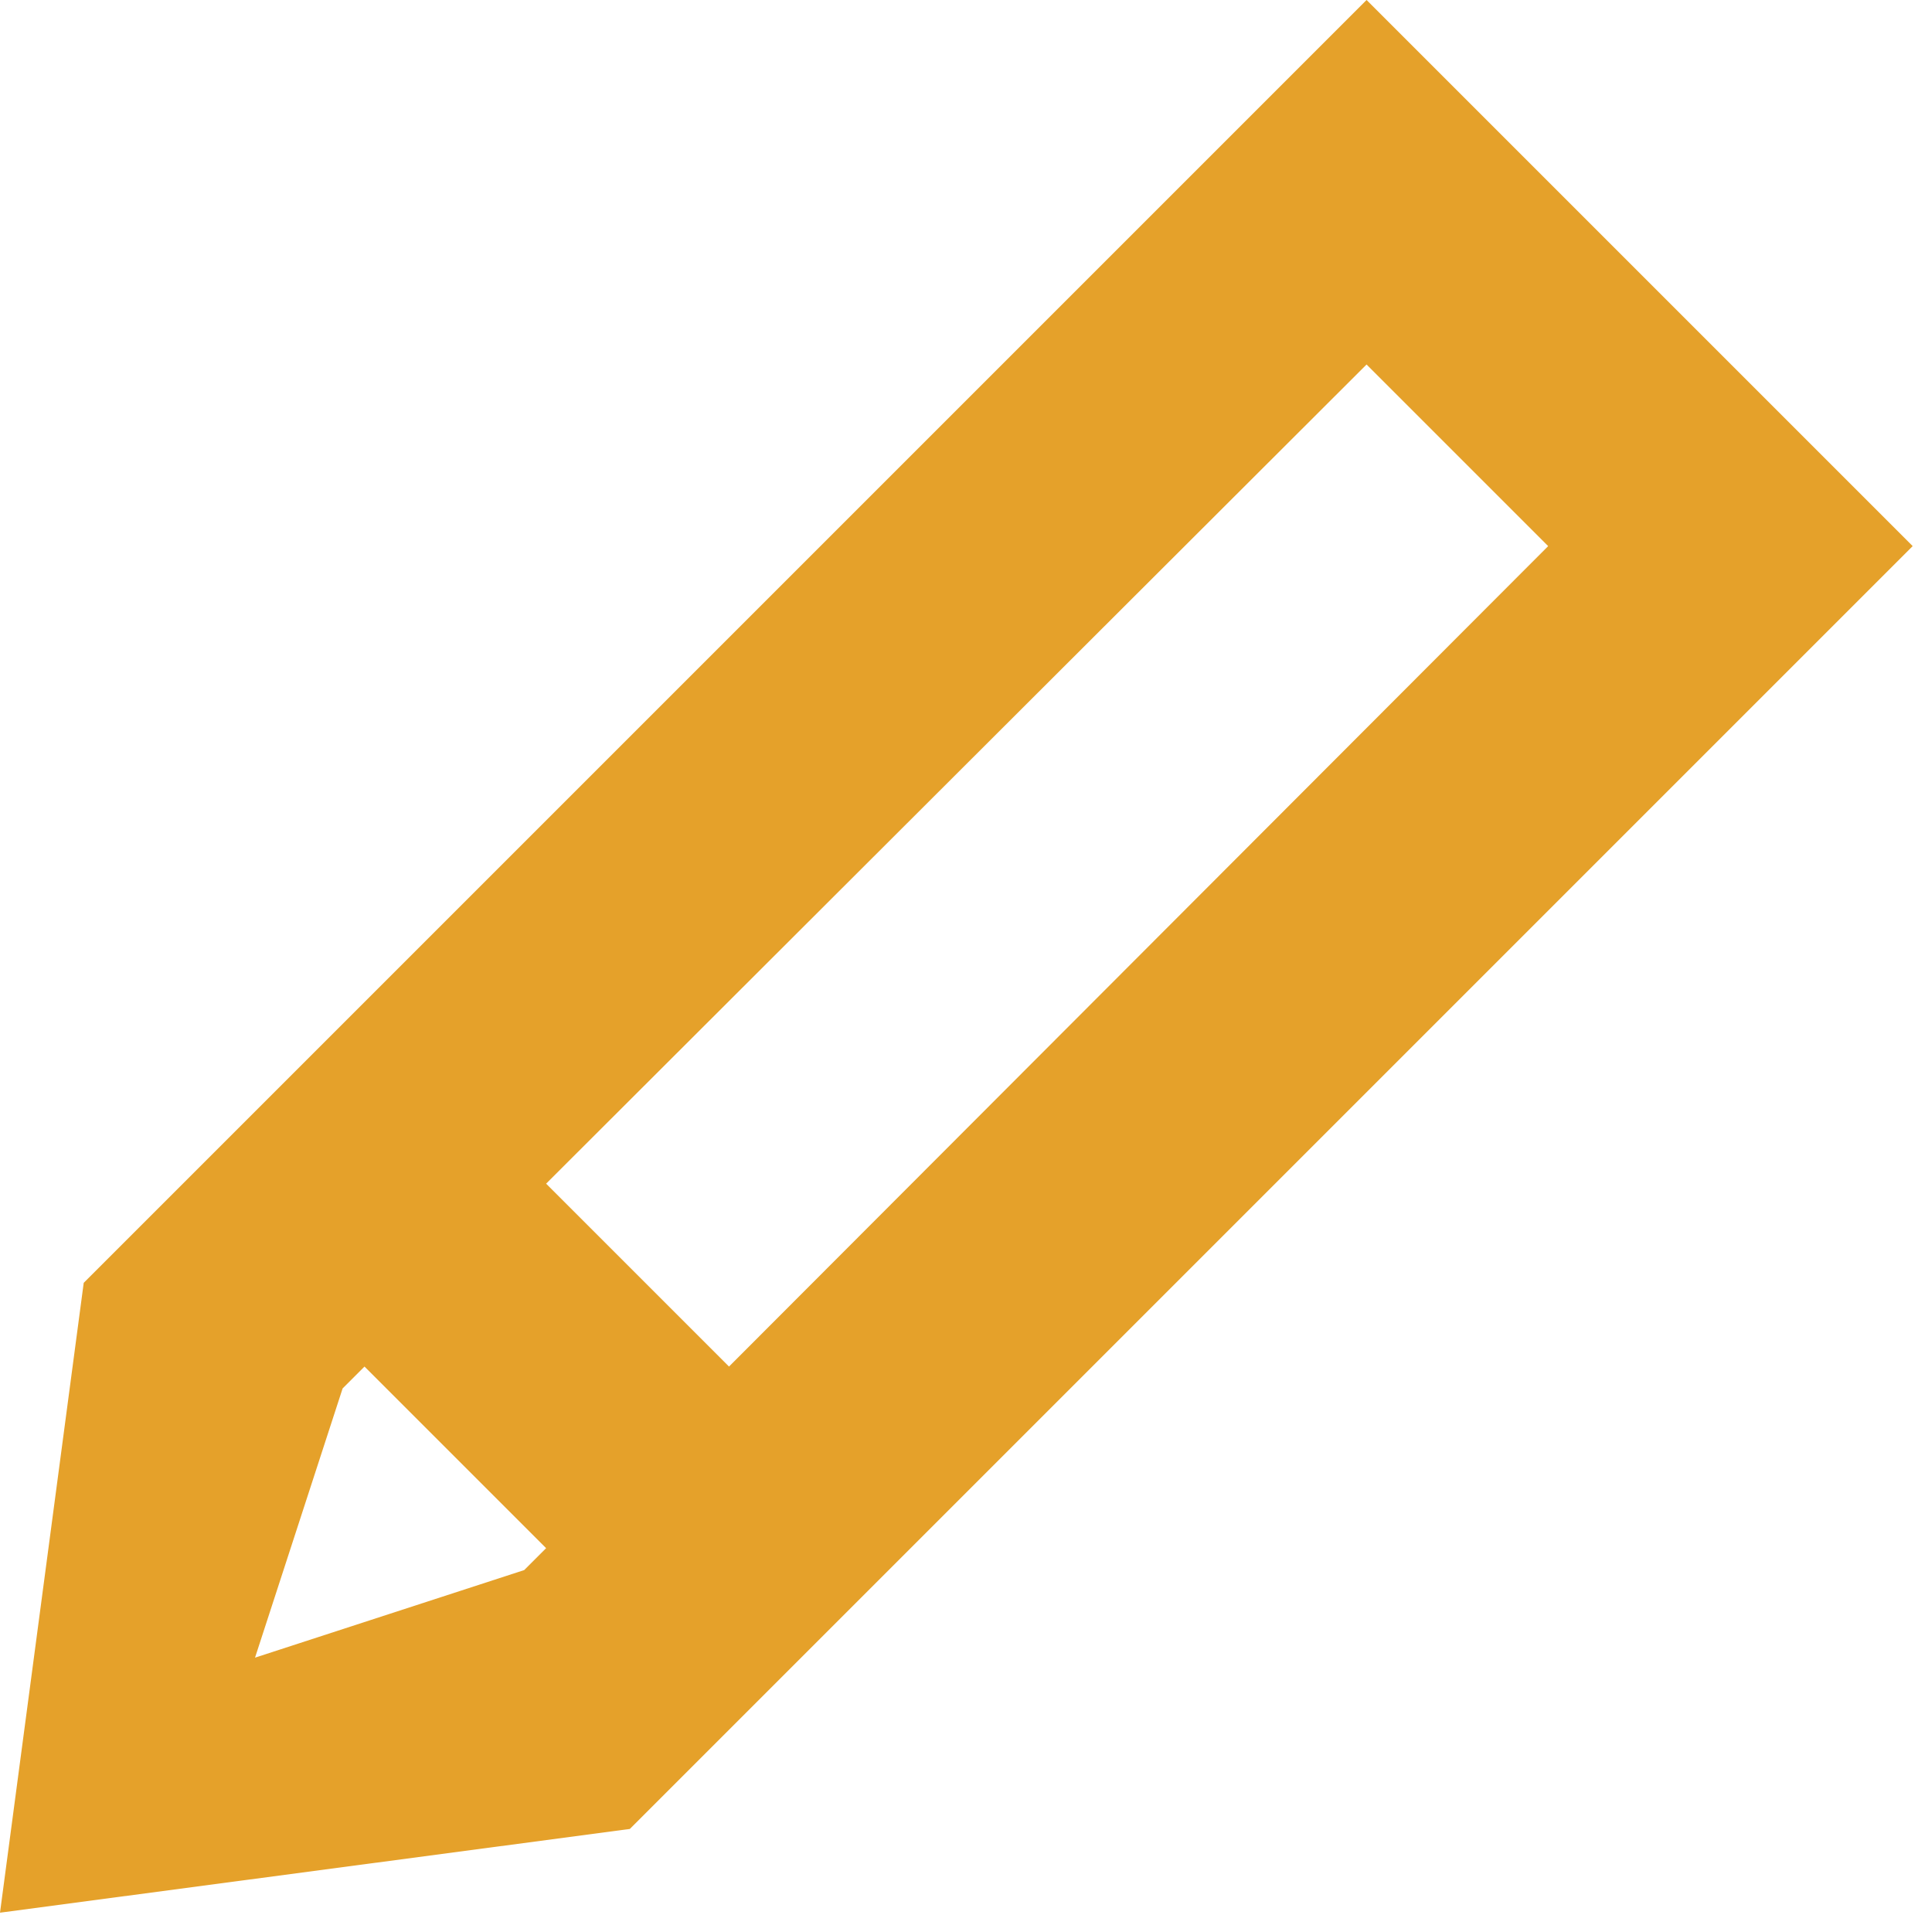
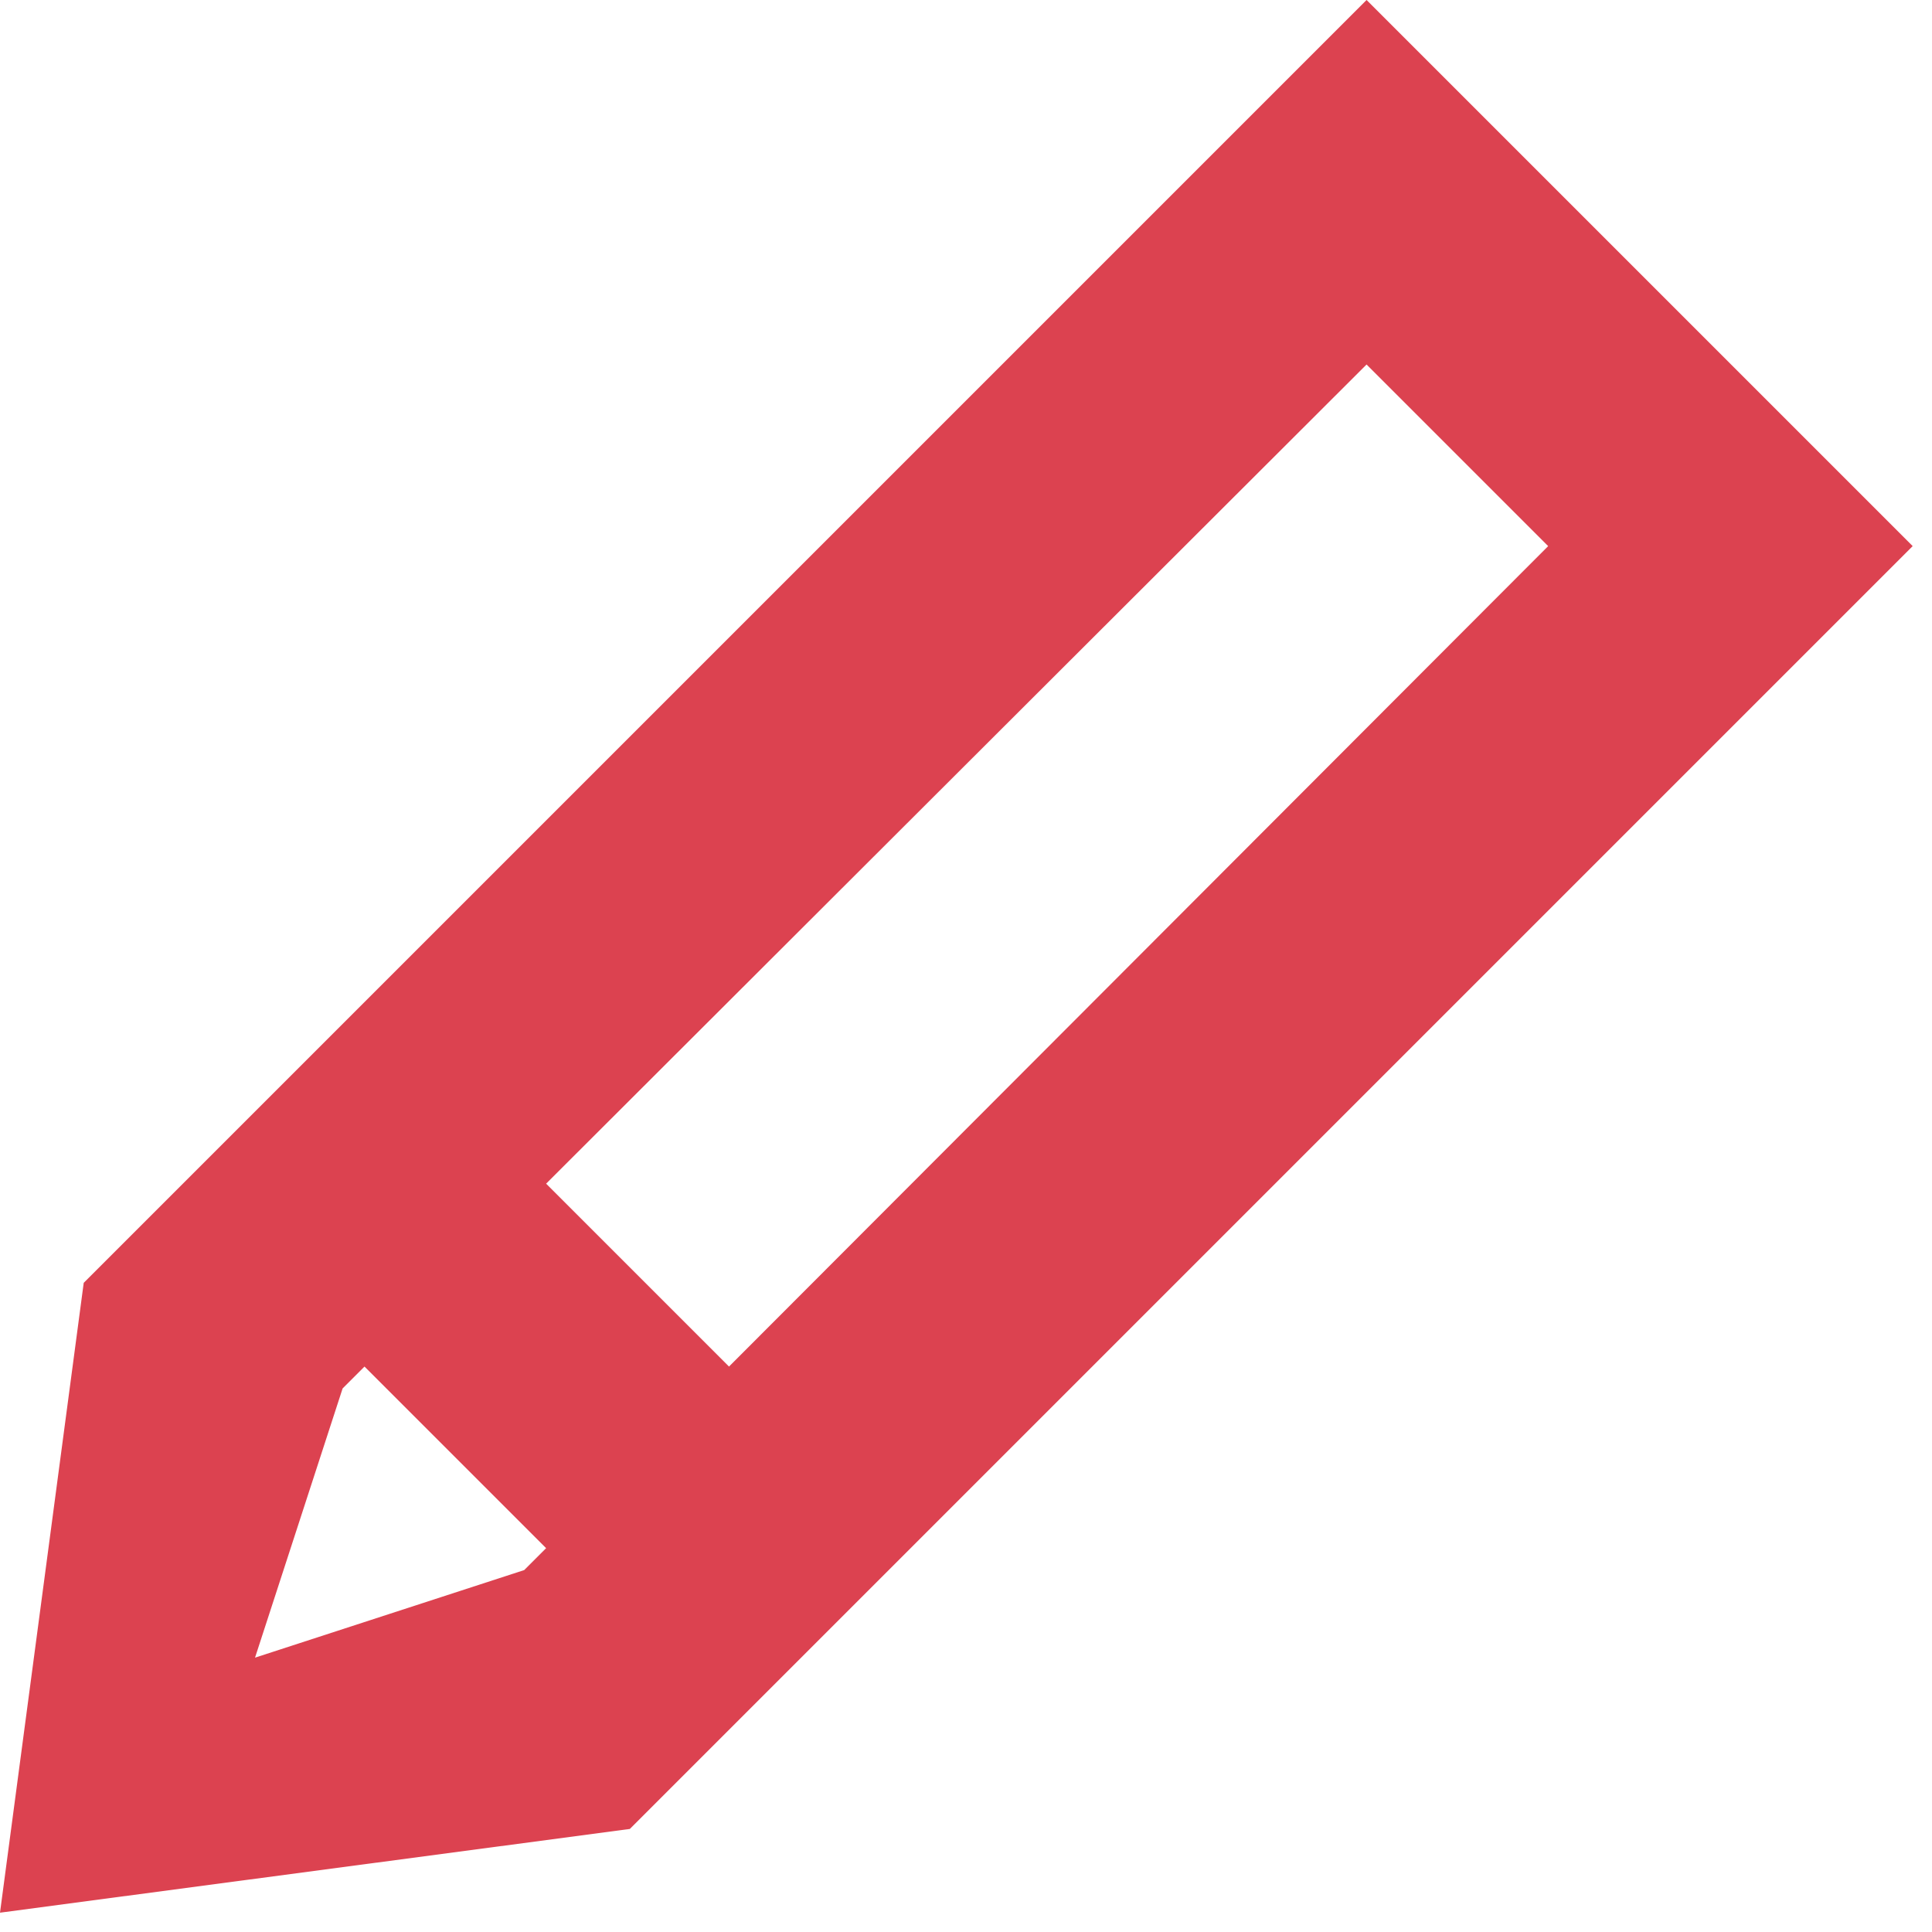
<svg xmlns="http://www.w3.org/2000/svg" height="15" width="15" viewBox="0 0 15 15">
-   <path fill="#e5a12a" fill-rule="evenodd" d="m10.61 0l-9.96 9.96-.65 4.89 4.89-.65 9.96-9.96-4.24-4.24m-6.37 9.19l6.37-6.36 1.41 1.41-6.36 6.37-1.42-1.42m-1.58 1.59l.17-.17 1.41 1.41-.17.17-2.09.68.68-2.09" />
+   <path fill="#dc4250" fill-rule="evenodd" d="m10.61 0l-9.96 9.96-.65 4.89 4.89-.65 9.96-9.96-4.24-4.24m-6.37 9.19l6.37-6.36 1.41 1.41-6.36 6.37-1.42-1.42m-1.58 1.59l.17-.17 1.41 1.41-.17.17-2.09.68.68-2.09" />
</svg>
